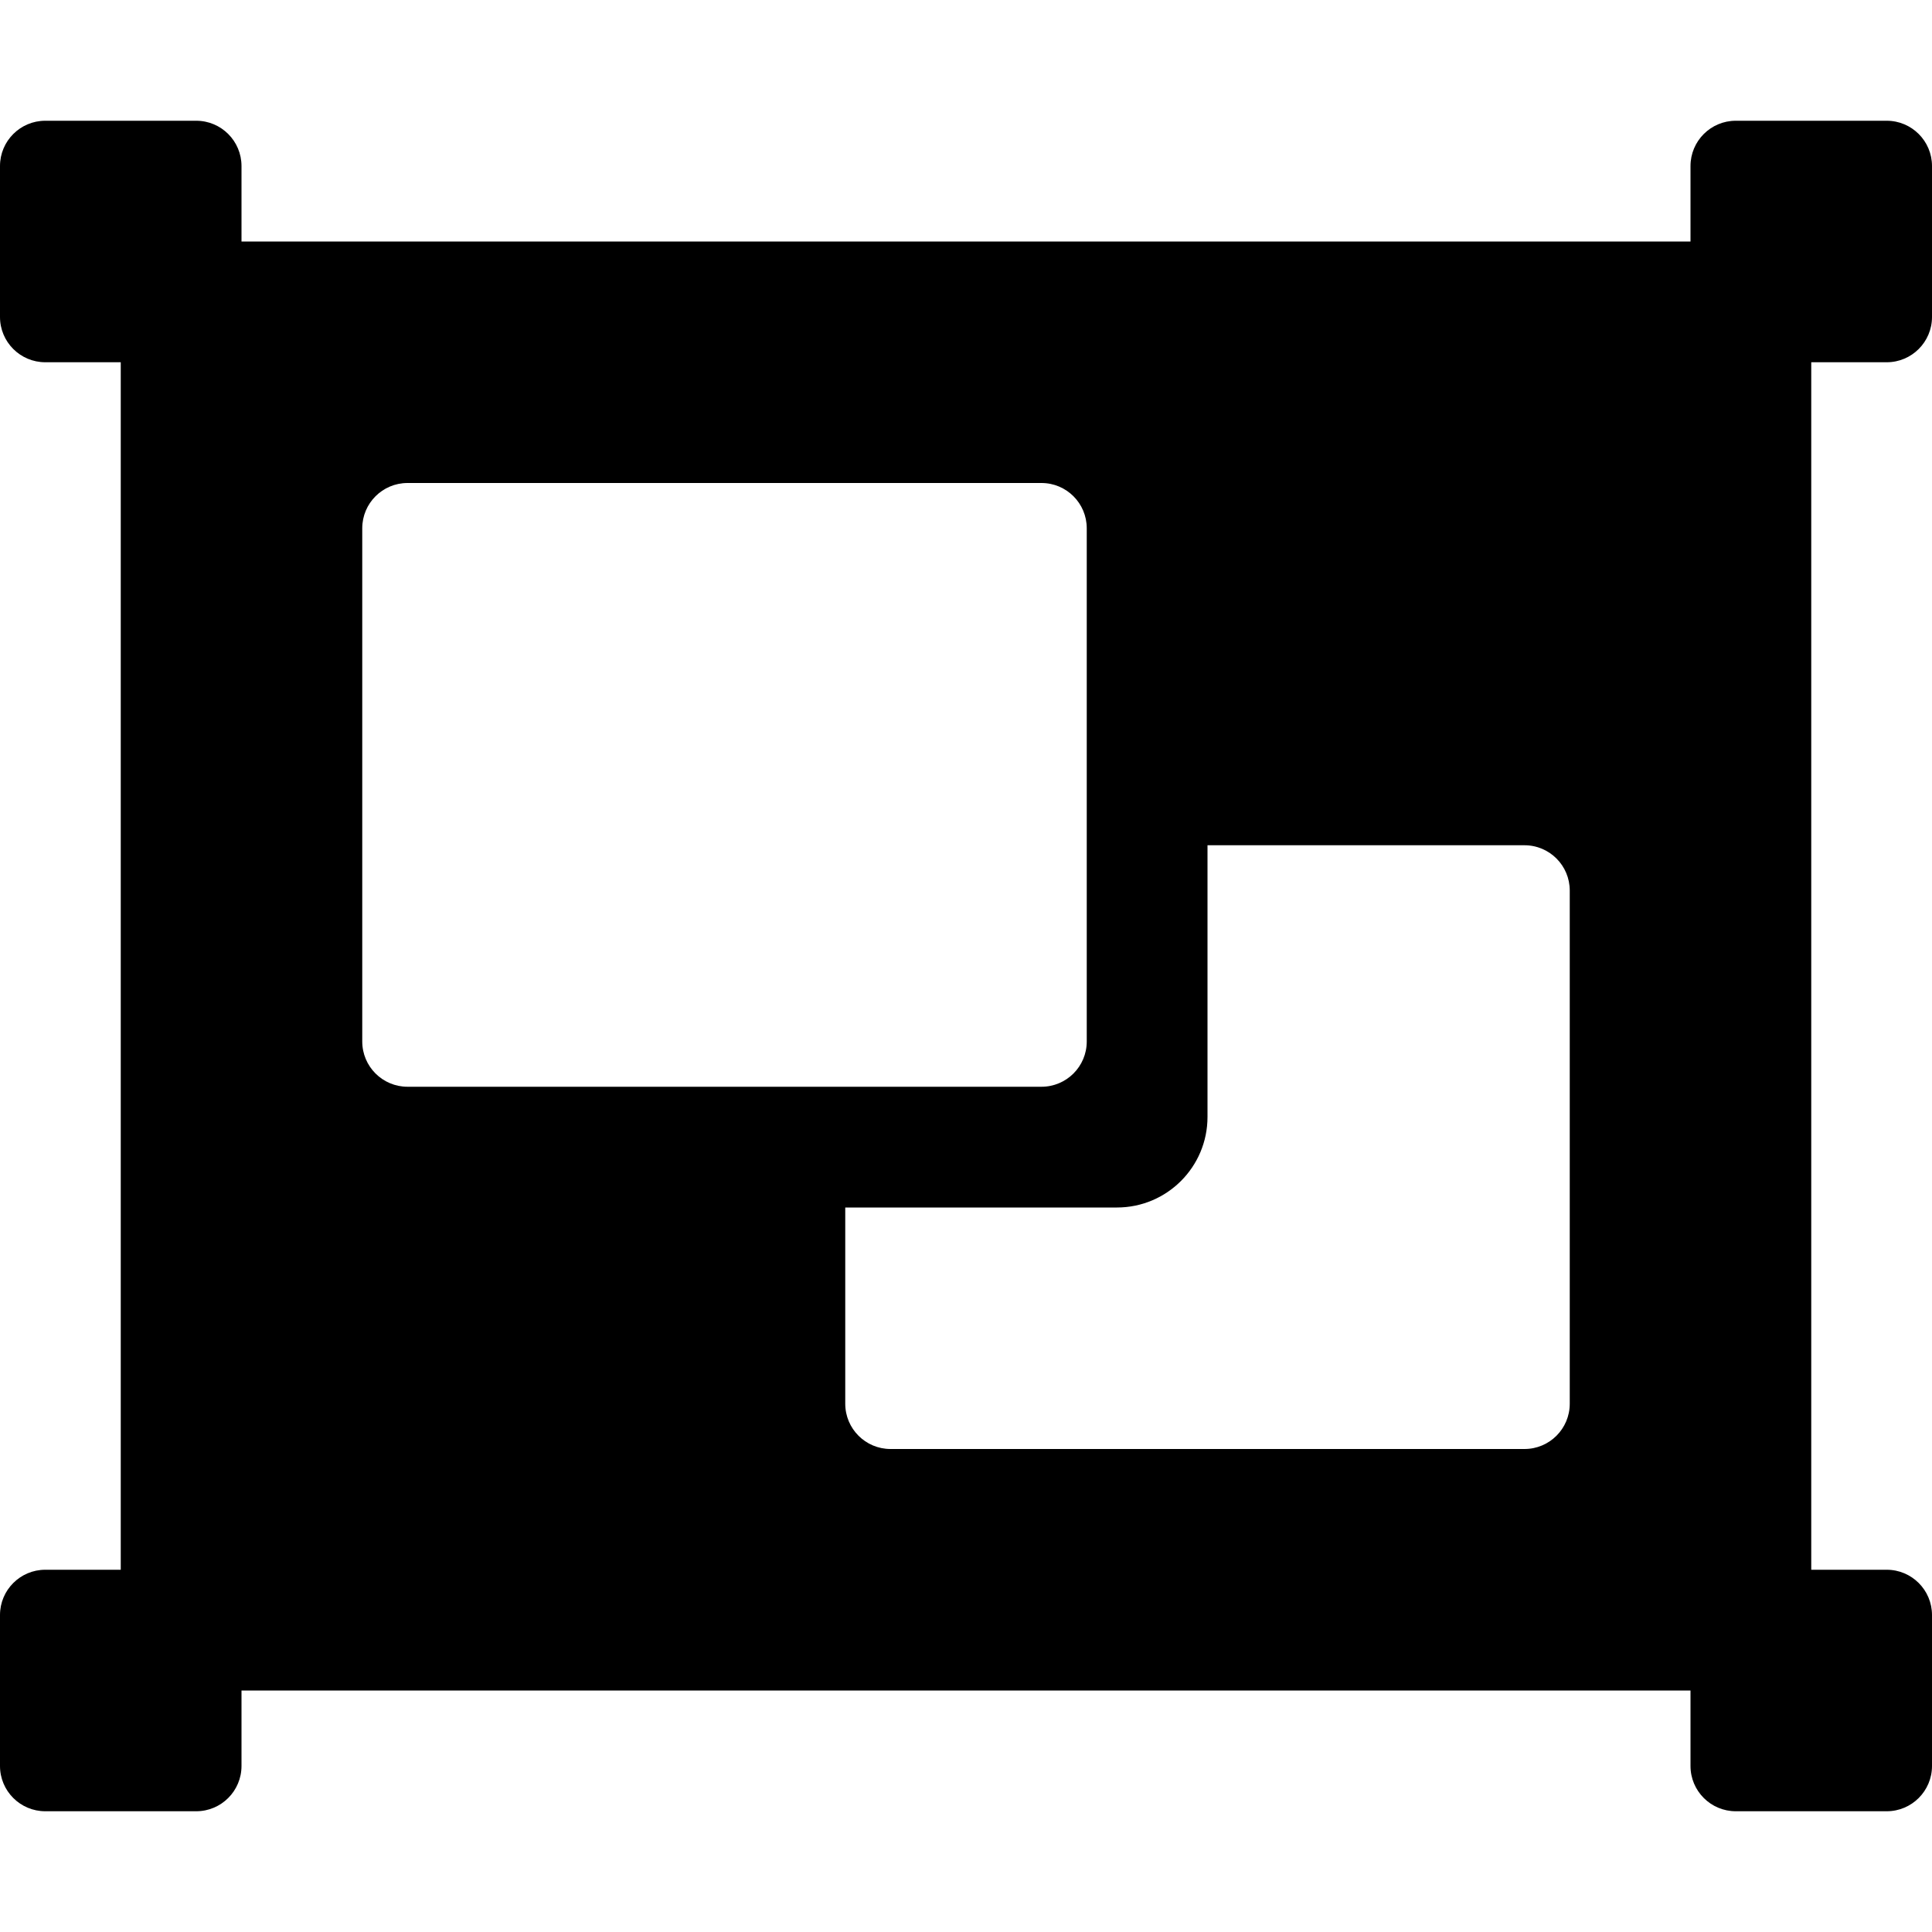
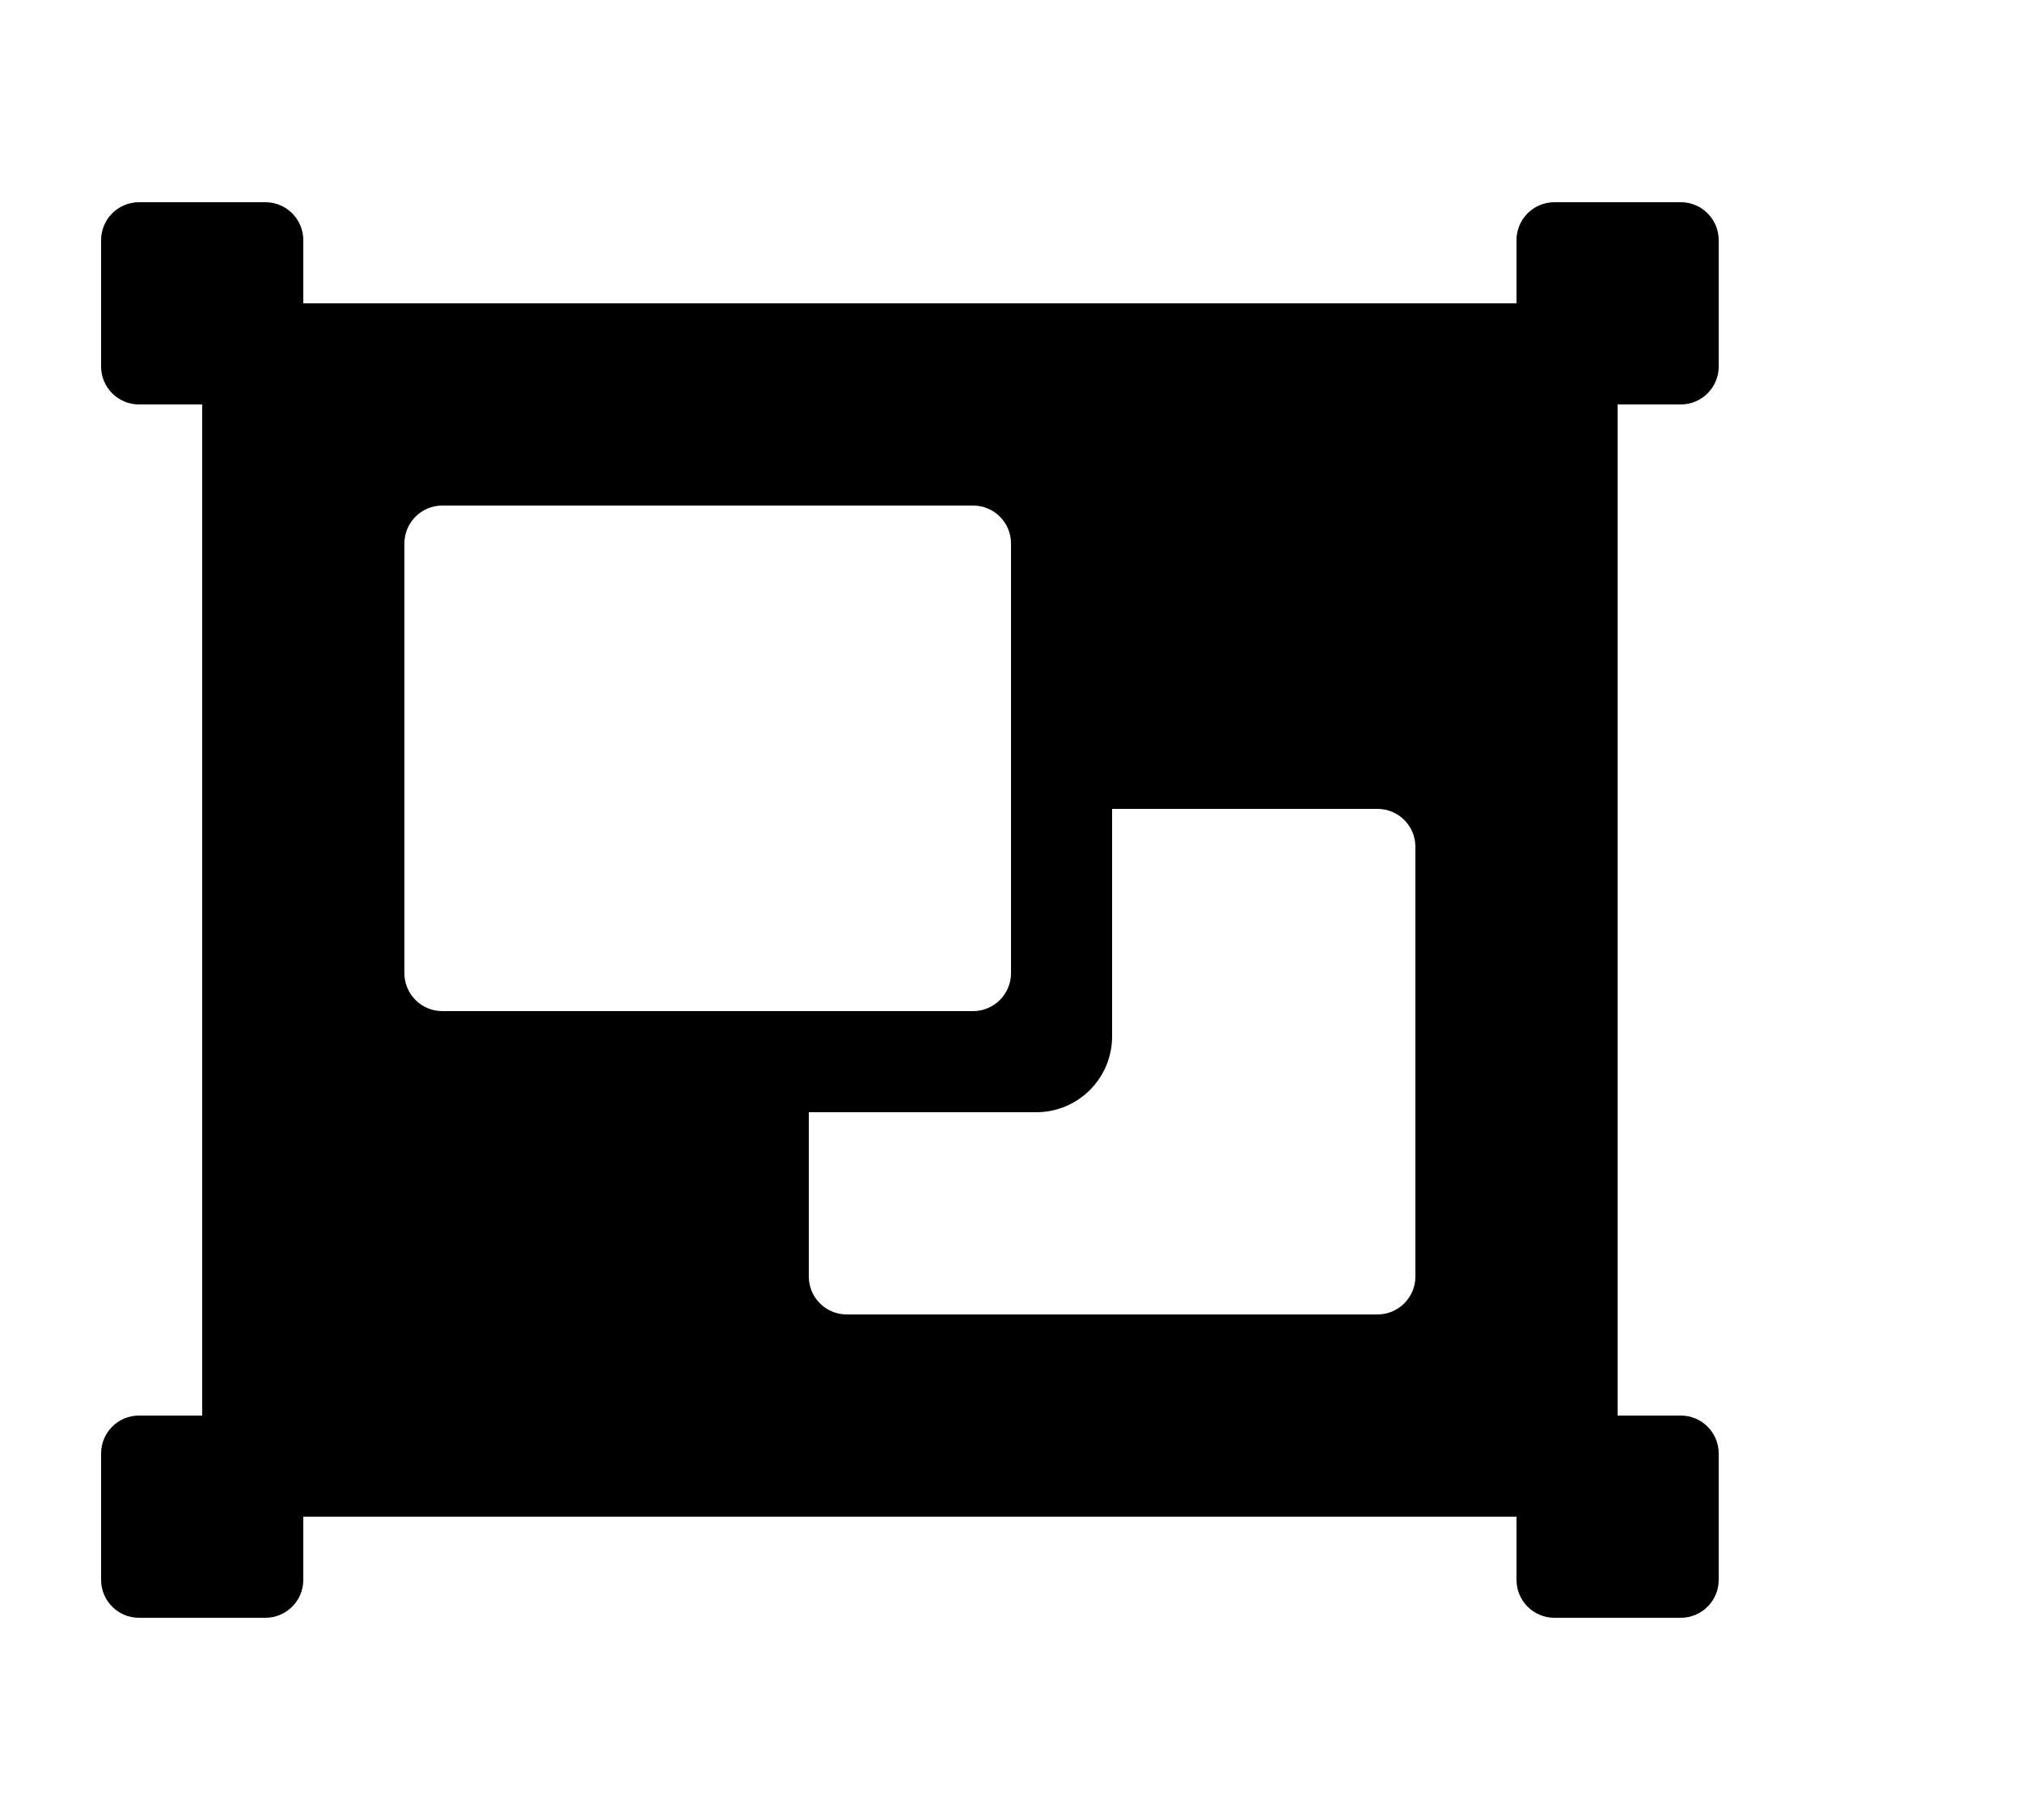
- <svg xmlns="http://www.w3.org/2000/svg" viewBox="0 0 512 512">
+ <svg xmlns="http://www.w3.org/2000/svg" viewBox="-32 -32 640 576">
  <path fill="currentColor" d="M480 128V96h20c6.627 0 12-5.373 12-12V44c0-6.627-5.373-12-12-12h-40c-6.627 0-12 5.373-12 12v20H64V44c0-6.627-5.373-12-12-12H12C5.373 32 0 37.373 0 44v40c0 6.627 5.373 12 12 12h20v320H12c-6.627 0-12 5.373-12 12v40c0 6.627 5.373 12 12 12h40c6.627 0 12-5.373 12-12v-20h384v20c0 6.627 5.373 12 12 12h40c6.627 0 12-5.373 12-12v-40c0-6.627-5.373-12-12-12h-20V128zM96 276V140c0-6.627 5.373-12 12-12h168c6.627 0 12 5.373 12 12v136c0 6.627-5.373 12-12 12H108c-6.627 0-12-5.373-12-12zm320 96c0 6.627-5.373 12-12 12H236c-6.627 0-12-5.373-12-12v-52h72c13.255 0 24-10.745 24-24v-72h84c6.627 0 12 5.373 12 12v136z" />
</svg>
